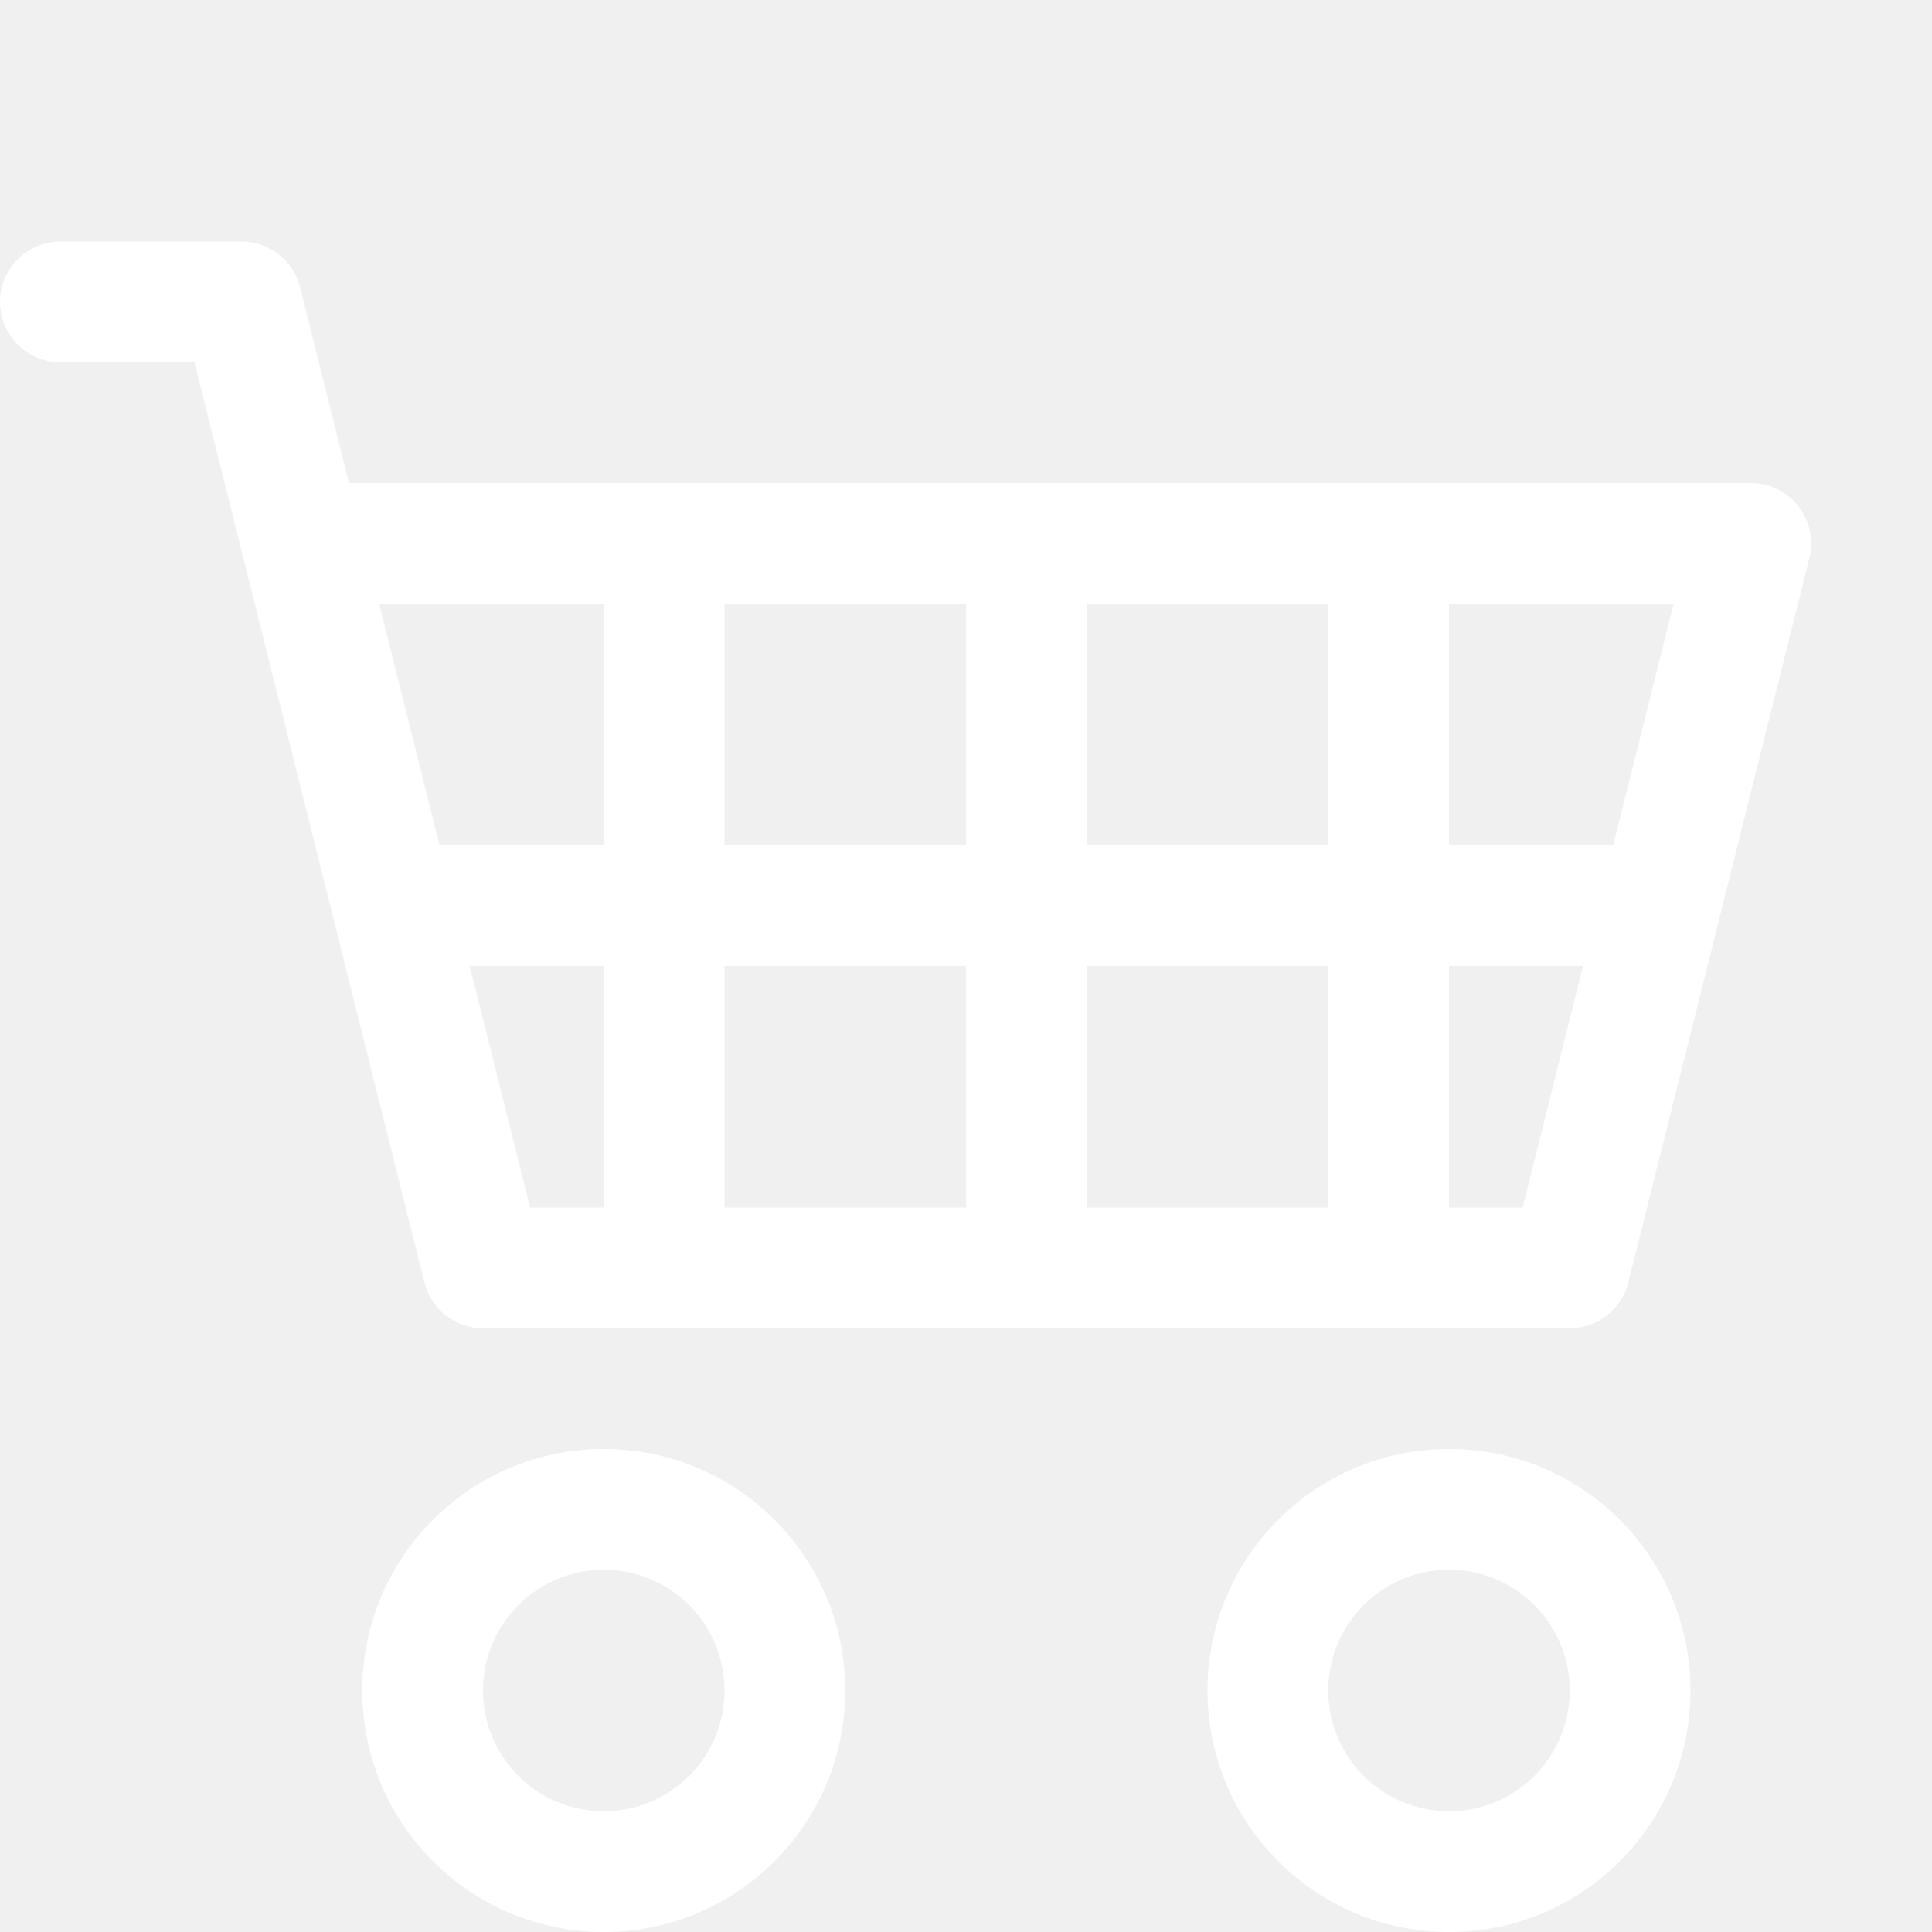
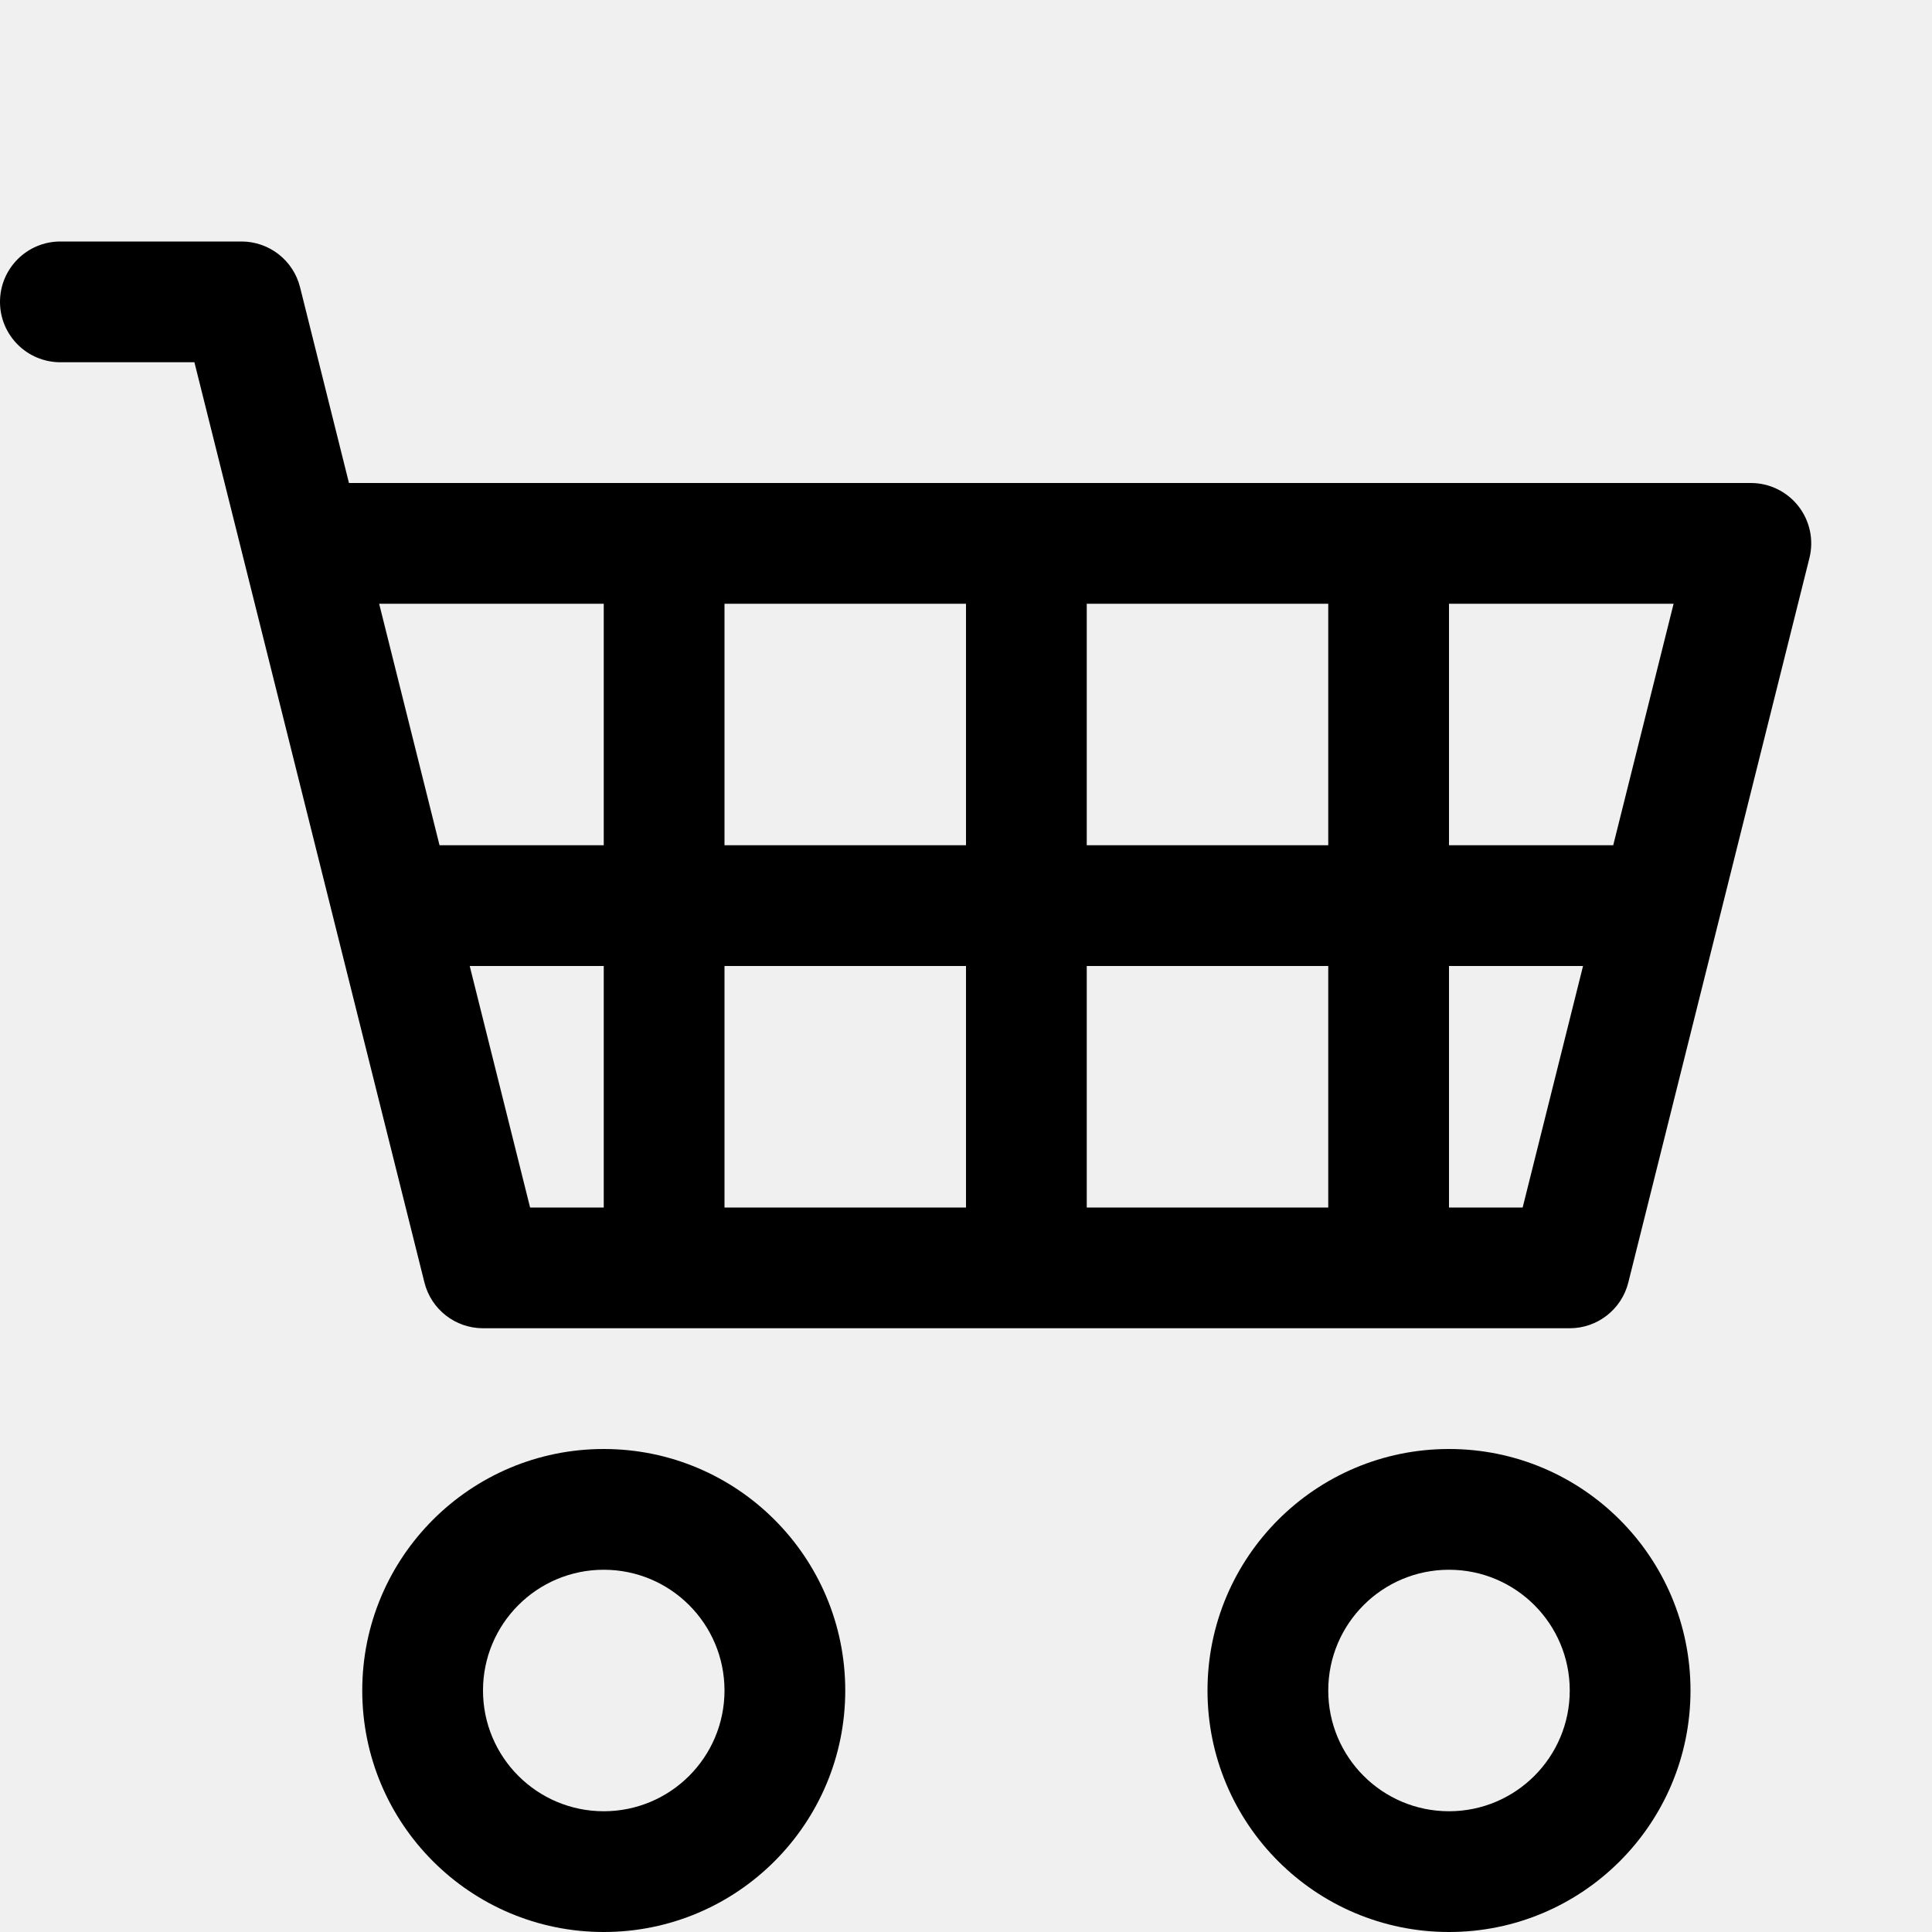
- <svg xmlns="http://www.w3.org/2000/svg" width="16" height="16" fill="white" class="bi bi-cart4" viewBox="0 0 16 16">
+ <svg xmlns="http://www.w3.org/2000/svg" width="16" height="16" fill="currentColor" class="bi bi-cart4" viewBox="0 0 16 16">
  <path d="M0 2.5A.5.5 0 0 1 .5 2H2a.5.5 0 0 1 .485.379L2.89 4H14.5a.5.5 0 0 1 .485.621l-1.5 6A.5.5 0 0 1 13 11H4a.5.5 0 0 1-.485-.379L1.61 3H.5a.5.5 0 0 1-.5-.5zM3.14 5l.5 2H5V5H3.14zM6 5v2h2V5H6zm3 0v2h2V5H9zm3 0v2h1.36l.5-2H12zm1.11 3H12v2h.61l.5-2zM11 8H9v2h2V8zM8 8H6v2h2V8zM5 8H3.89l.5 2H5V8zm0 5a1 1 0 1 0 0 2 1 1 0 0 0 0-2zm-2 1a2 2 0 1 1 4 0 2 2 0 0 1-4 0zm9-1a1 1 0 1 0 0 2 1 1 0 0 0 0-2zm-2 1a2 2 0 1 1 4 0 2 2 0 0 1-4 0z" />
</svg>
